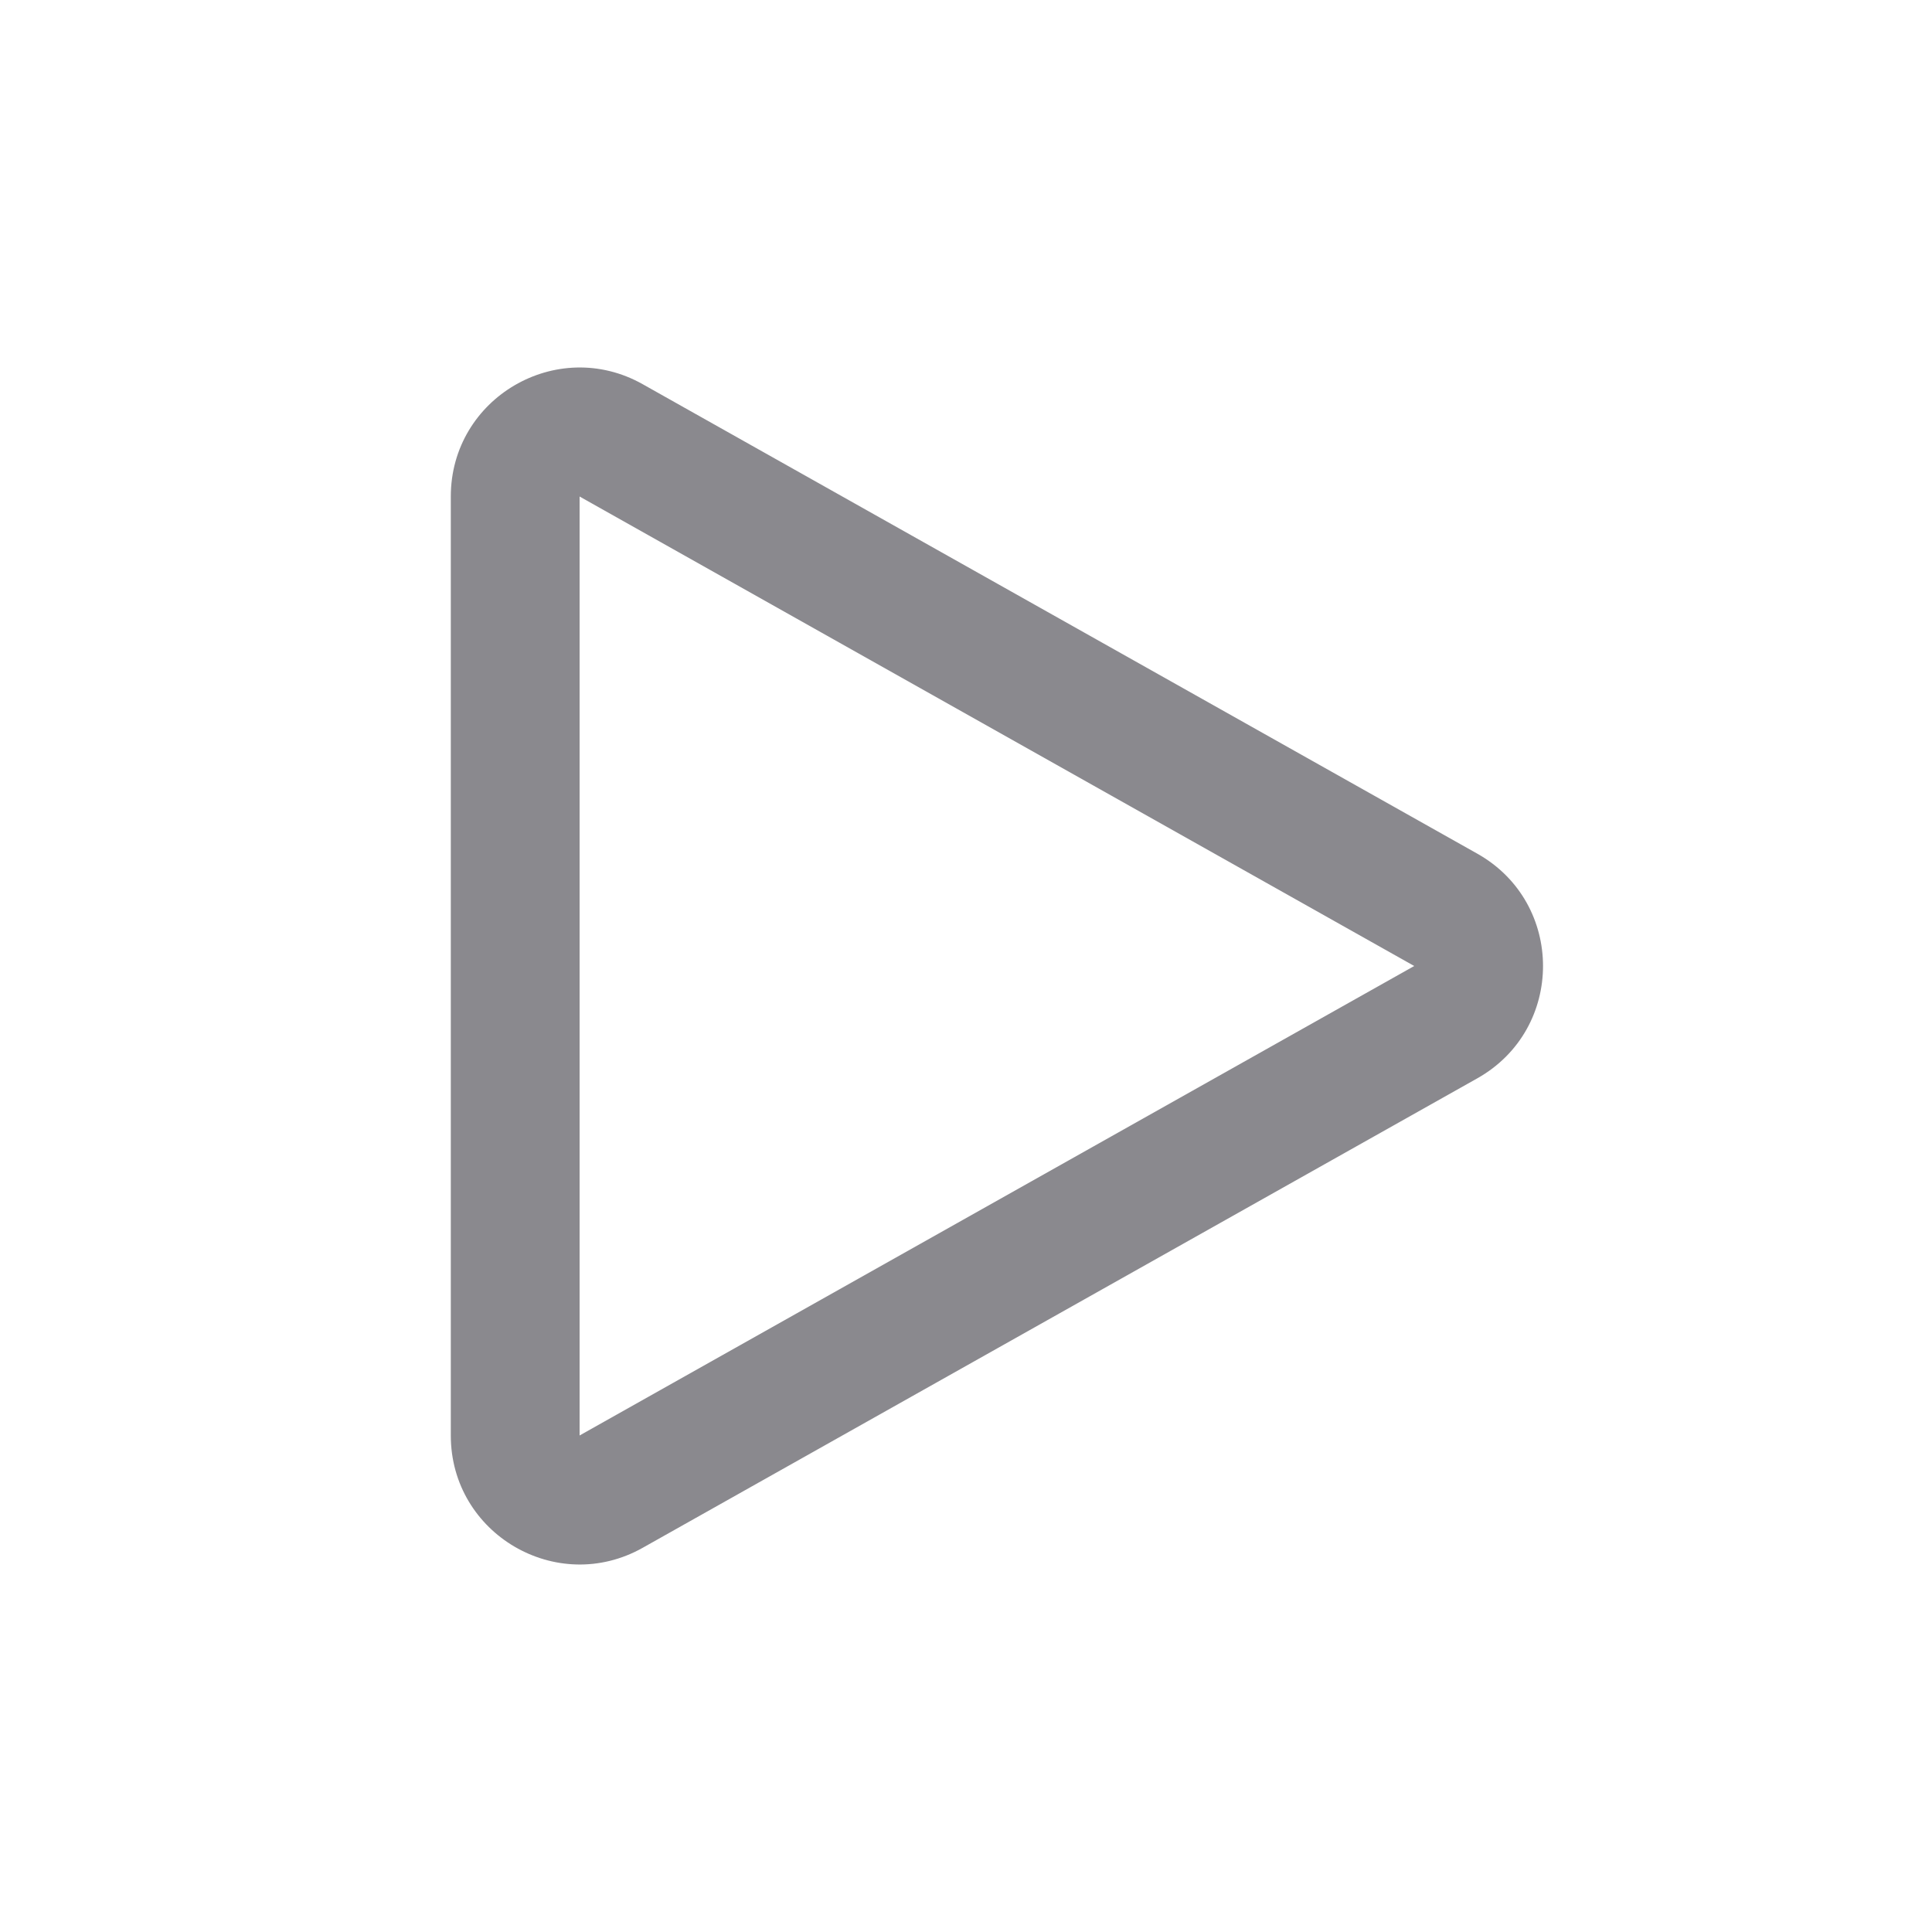
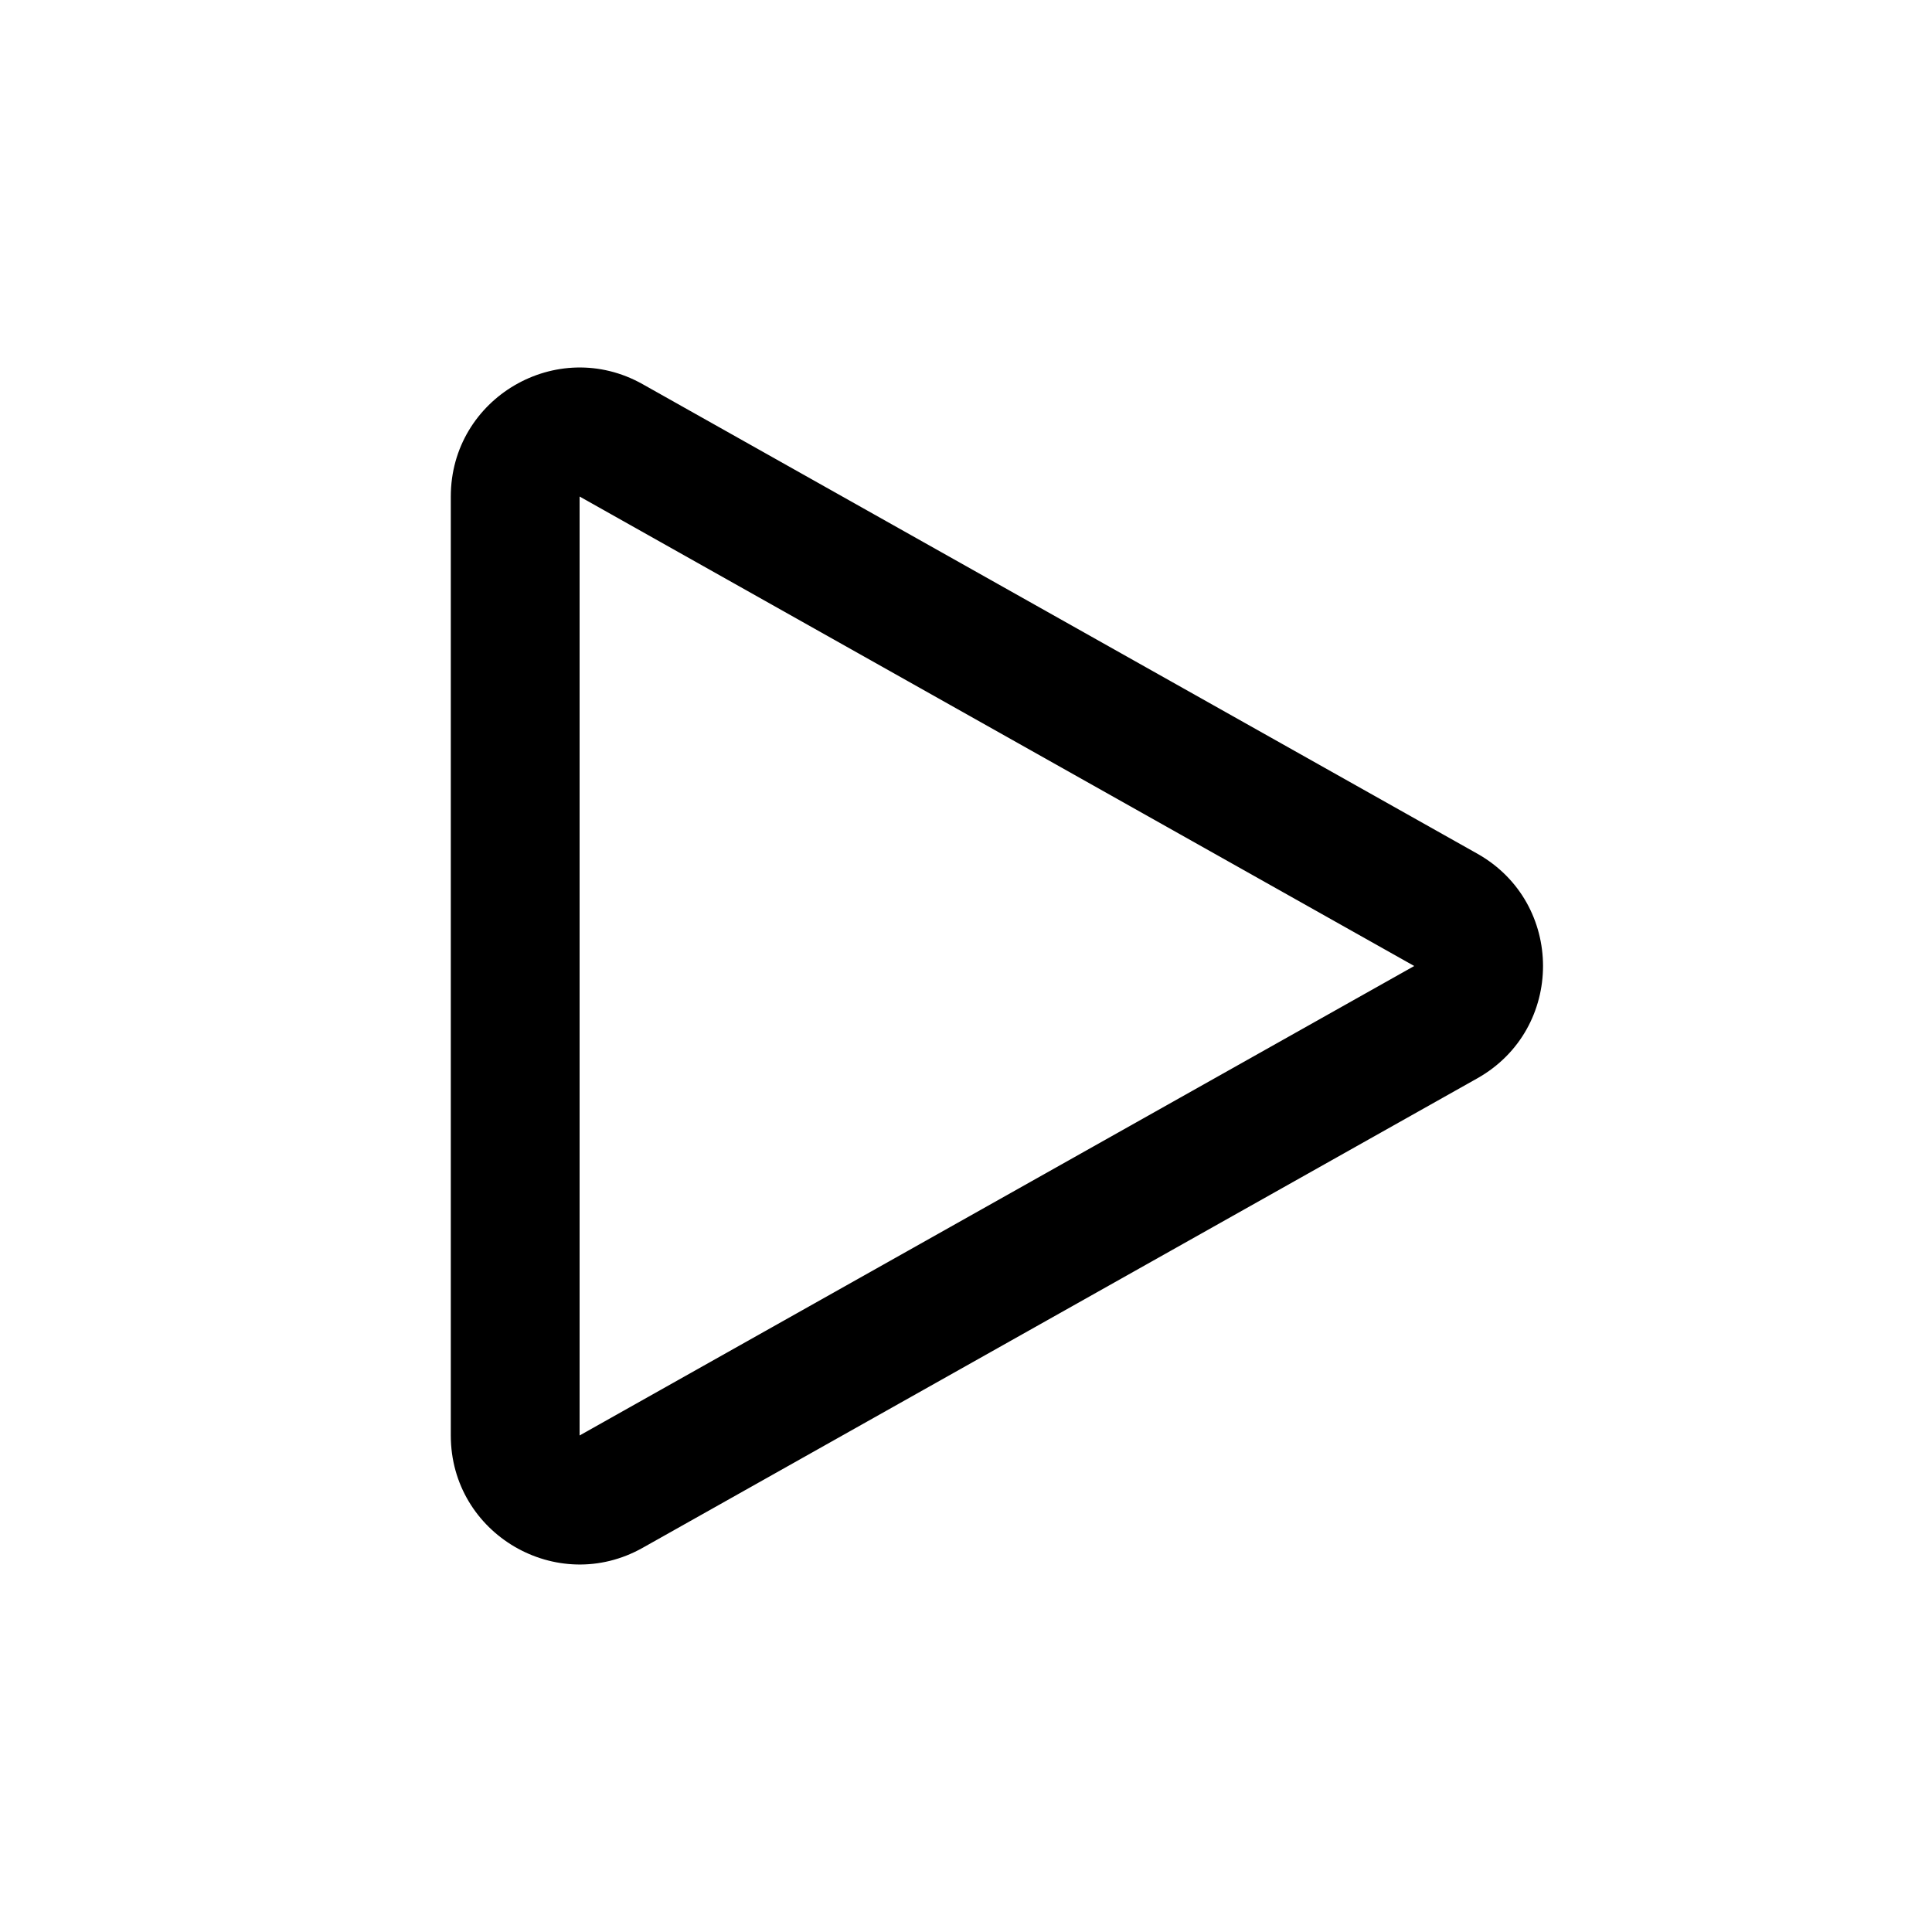
- <svg xmlns="http://www.w3.org/2000/svg" width="15" height="15" viewBox="0 0 15 15" fill="none">
-   <path fill-rule="evenodd" clip-rule="evenodd" d="M3.5 3.855C3.5 3.09 4.324 2.608 4.99 2.983L11.47 6.628C12.15 7.011 12.15 7.989 11.47 8.372L4.99 12.017C4.324 12.392 3.5 11.91 3.5 11.145V3.855ZM10.98 7.5L4.5 3.855V11.145L10.98 7.5Z" fill="#16151E" fill-opacity="0.5" />
+ <svg xmlns="http://www.w3.org/2000/svg" viewBox="0 0 15 15" fill="none">
+   <path fill-rule="evenodd" clip-rule="evenodd" d="M3.5 3.855C3.5 3.09 4.324 2.608 4.99 2.983L11.47 6.628C12.15 7.011 12.15 7.989 11.47 8.372L4.99 12.017C4.324 12.392 3.5 11.91 3.5 11.145V3.855ZM10.98 7.5L4.5 3.855V11.145L10.98 7.5Z" fill="currentColor" />
</svg>
